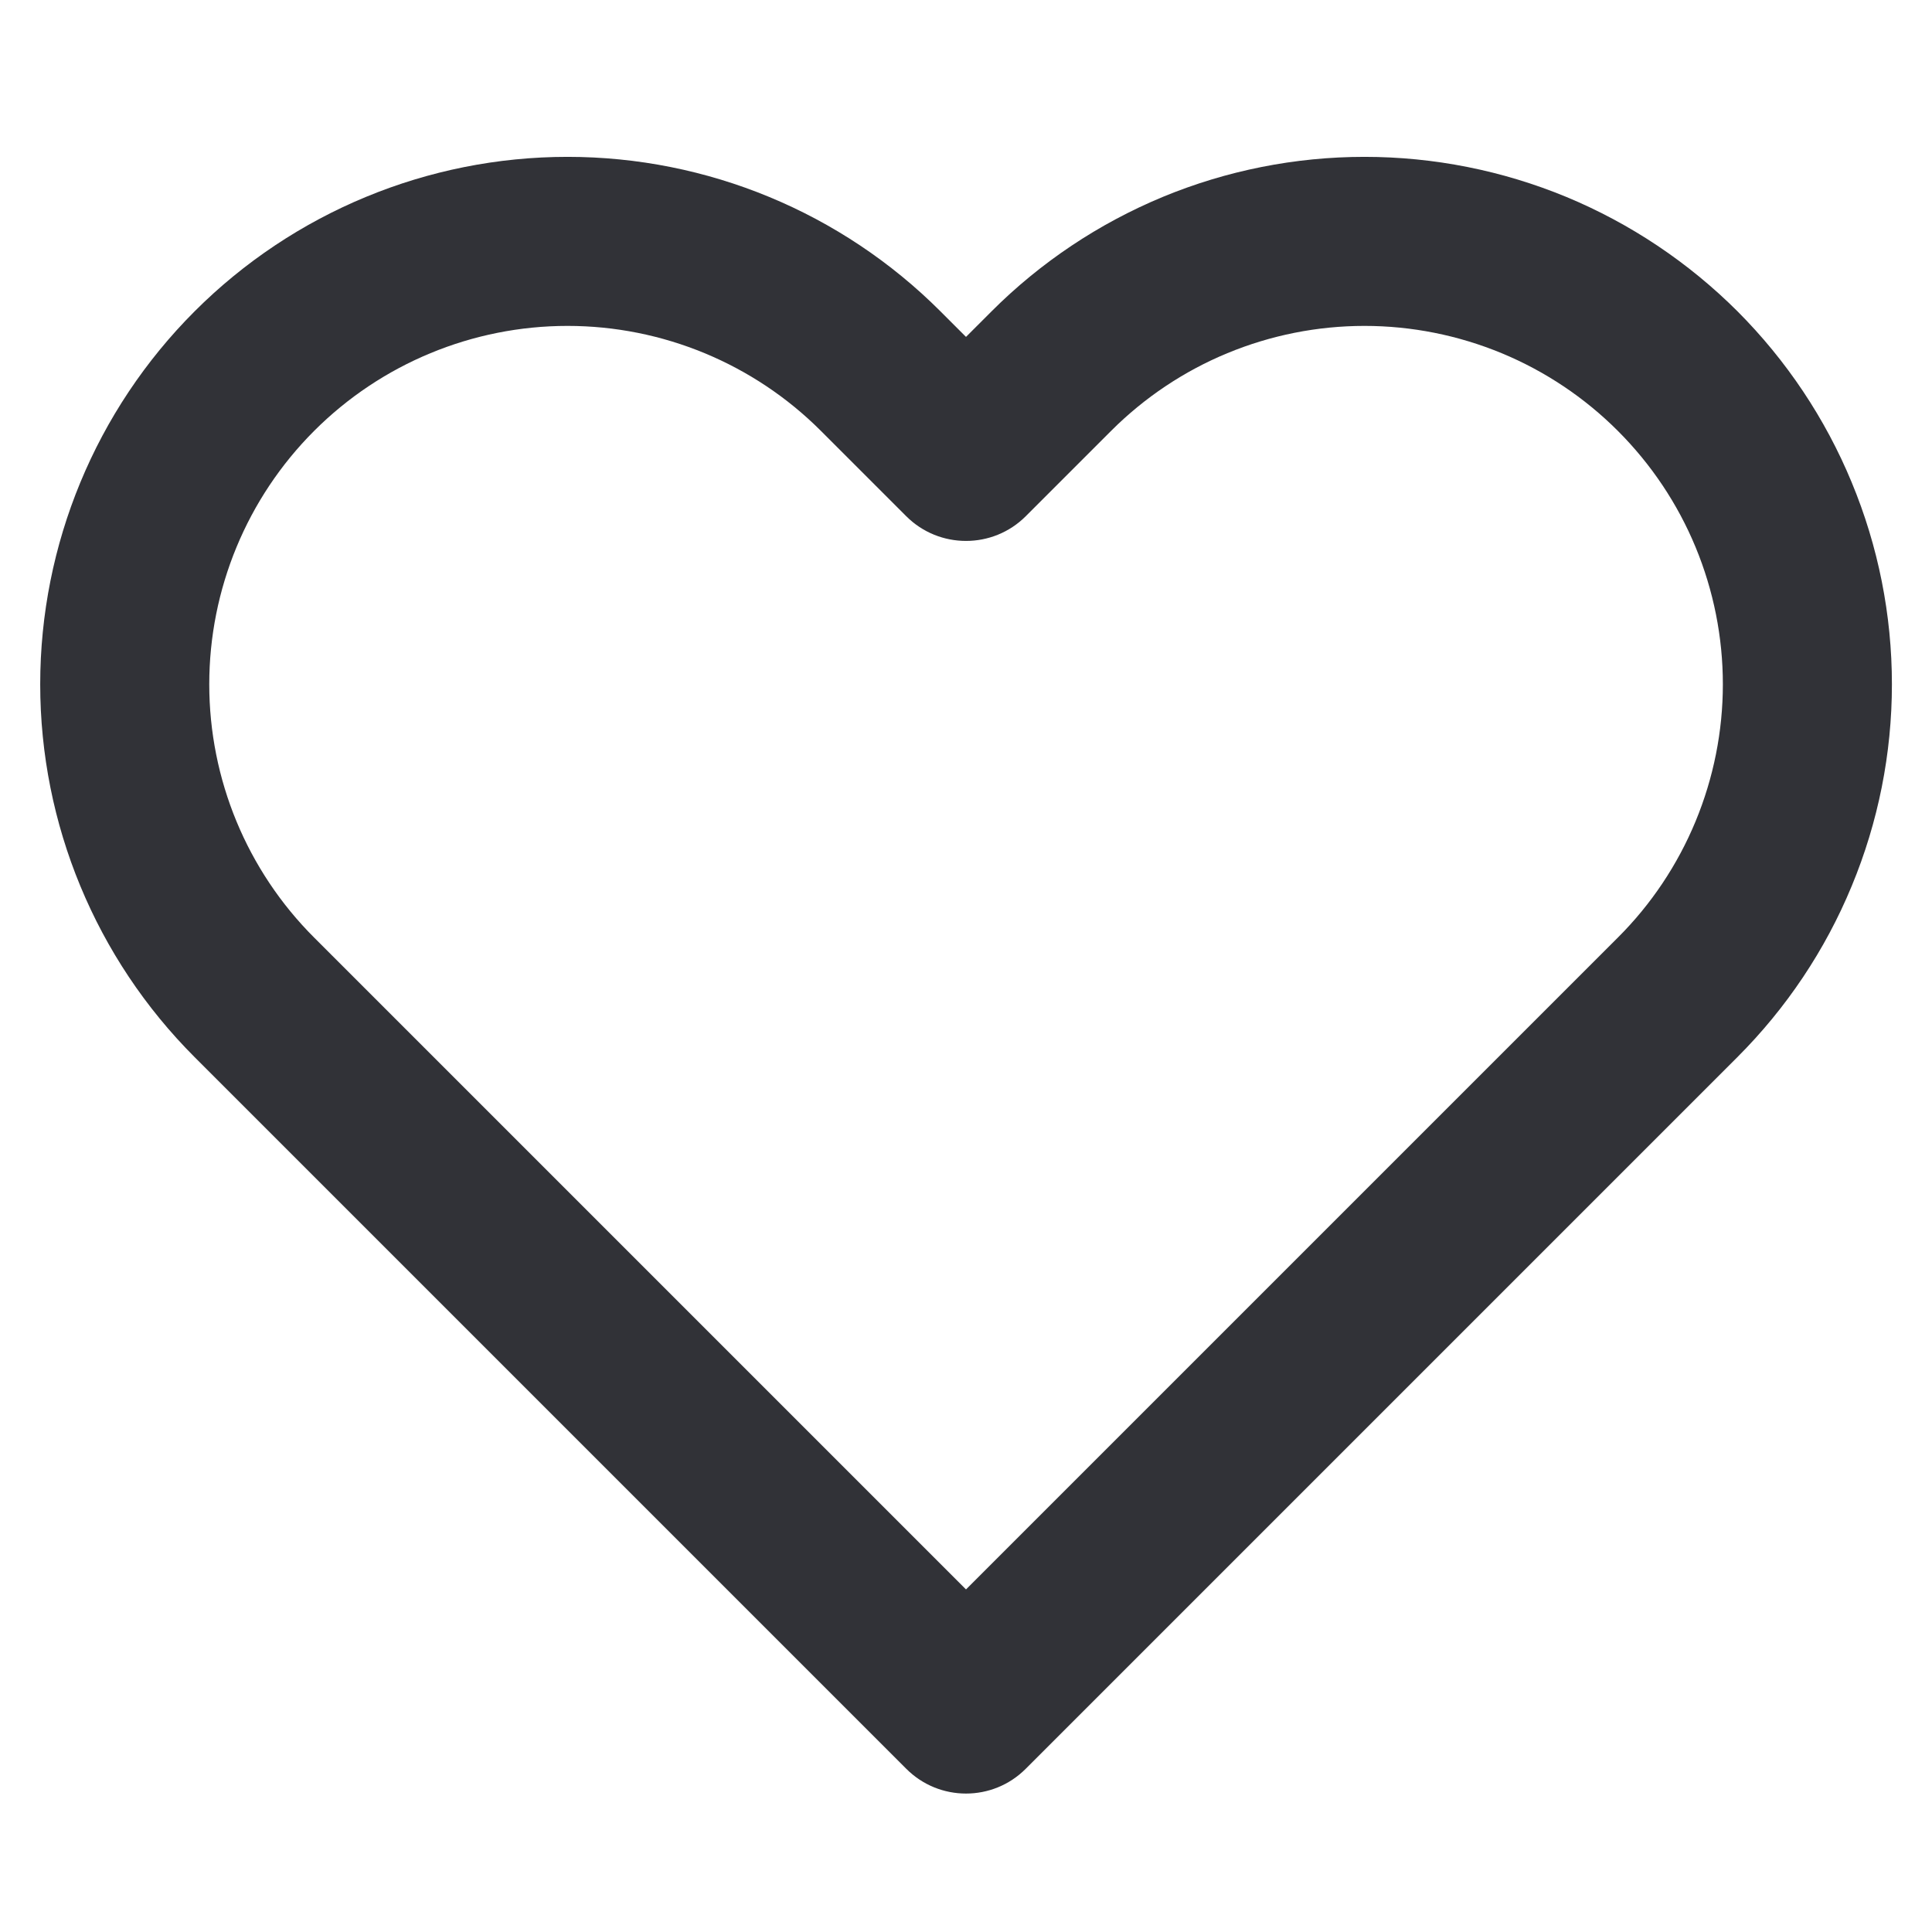
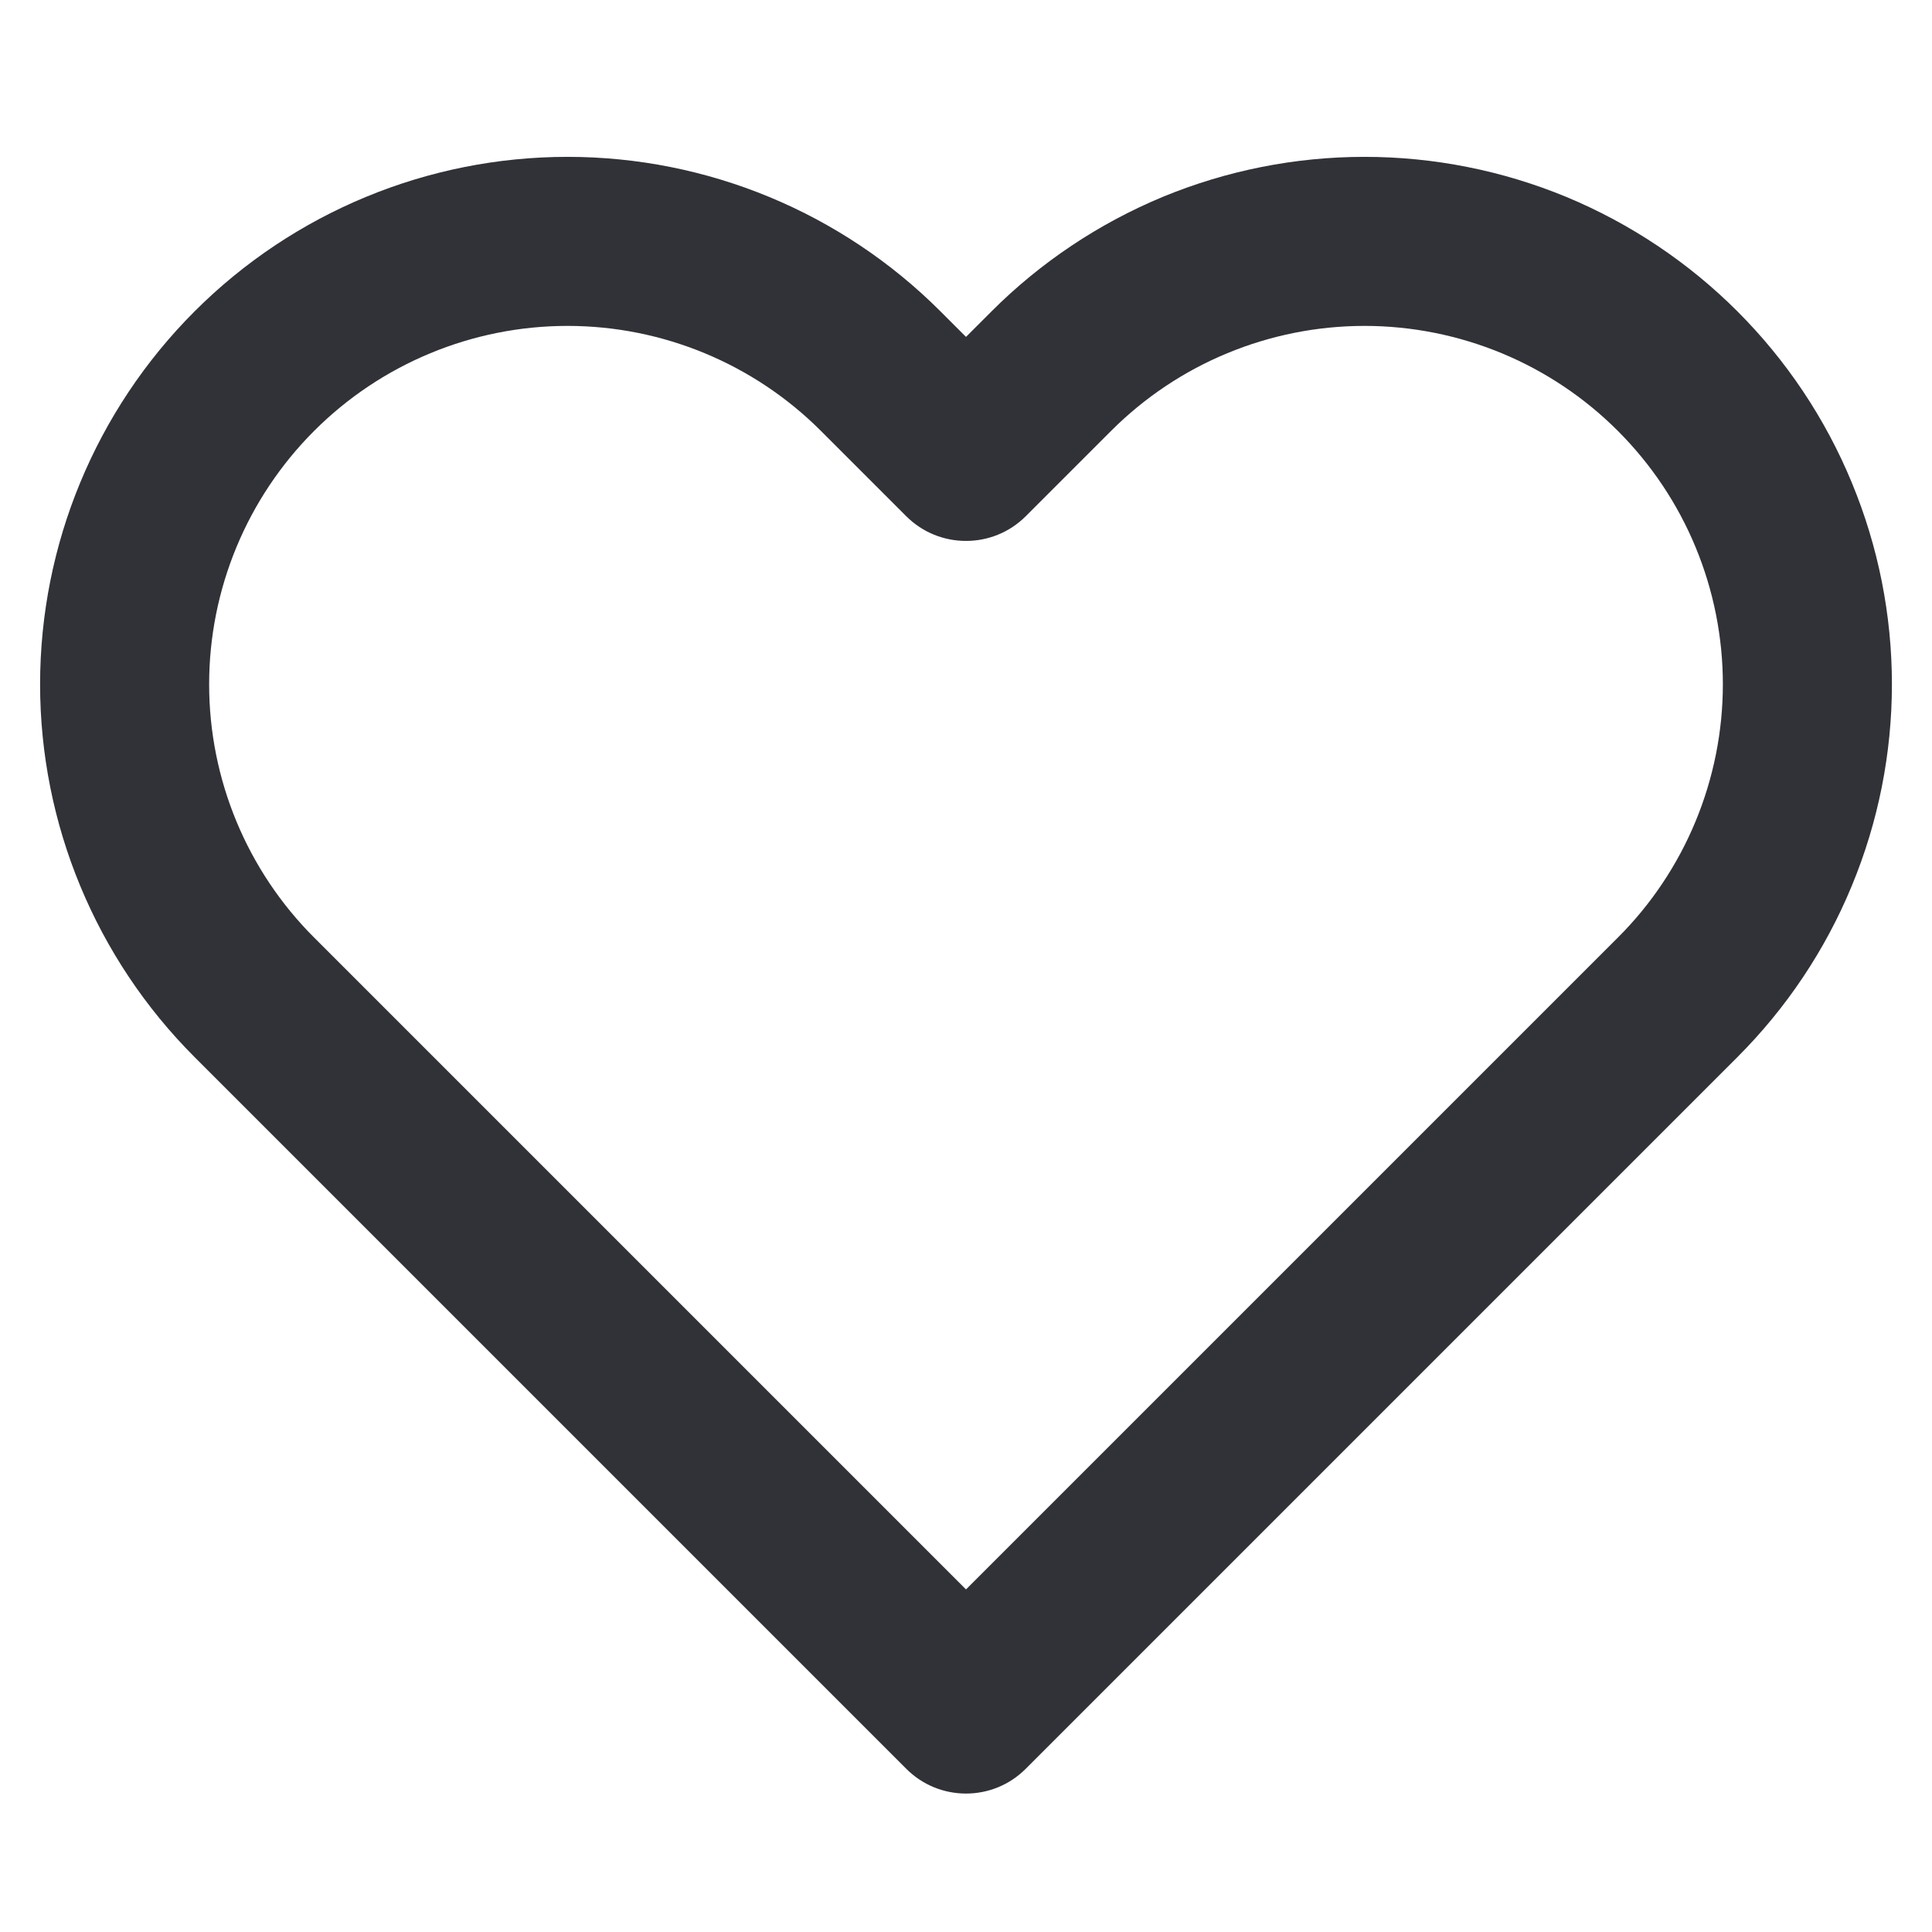
<svg xmlns="http://www.w3.org/2000/svg" width="16" height="16" viewBox="0 0 16 16" fill="none">
-   <path fill-rule="evenodd" clip-rule="evenodd" d="M9.629 1.631C10.158 1.412 10.726 1.299 11.3 1.299C11.874 1.299 12.442 1.412 12.972 1.631C13.502 1.851 13.983 2.173 14.389 2.578C14.794 2.984 15.116 3.465 15.335 3.995C15.555 4.525 15.668 5.093 15.668 5.667C15.668 6.24 15.555 6.808 15.335 7.338C15.116 7.868 14.794 8.349 14.388 8.755C14.388 8.755 14.388 8.755 14.388 8.755L8.495 14.648C8.222 14.922 7.778 14.922 7.505 14.648L1.612 8.755C0.793 7.936 0.333 6.825 0.333 5.667C0.333 4.508 0.793 3.397 1.612 2.578C2.431 1.759 3.542 1.299 4.7 1.299C5.858 1.299 6.969 1.759 7.788 2.578L8 2.79L8.212 2.578C8.212 2.579 8.212 2.578 8.212 2.578C8.617 2.173 9.099 1.851 9.629 1.631ZM13.398 3.568C13.123 3.293 12.796 3.074 12.436 2.925C12.076 2.776 11.69 2.699 11.3 2.699C10.91 2.699 10.524 2.776 10.164 2.925C9.804 3.074 9.477 3.293 9.202 3.568L8.495 4.275C8.222 4.548 7.778 4.548 7.505 4.275L6.798 3.568C6.242 3.012 5.487 2.699 4.7 2.699C3.913 2.699 3.158 3.012 2.602 3.568C2.045 4.125 1.733 4.88 1.733 5.667C1.733 6.454 2.045 7.209 2.602 7.765L8 13.163L13.398 7.765C13.674 7.49 13.893 7.162 14.042 6.802C14.191 6.442 14.268 6.056 14.268 5.667C14.268 5.277 14.191 4.891 14.042 4.531C13.893 4.171 13.674 3.844 13.398 3.568Z" fill="#313237" />
+   <path fill-rule="evenodd" clip-rule="evenodd" d="M9.628 1.631C10.158 1.412 10.726 1.299 11.3 1.299C11.874 1.299 12.442 1.412 12.972 1.631C13.501 1.851 13.983 2.173 14.388 2.578C14.794 2.984 15.116 3.465 15.335 3.995C15.555 4.525 15.668 5.093 15.668 5.667C15.668 6.24 15.555 6.808 15.335 7.338C15.116 7.868 14.794 8.349 14.388 8.755C14.388 8.755 14.388 8.755 14.388 8.755L8.495 14.648C8.222 14.922 7.778 14.922 7.505 14.648L1.612 8.755C0.793 7.936 0.332 6.825 0.332 5.667C0.332 4.508 0.793 3.397 1.612 2.578C2.431 1.759 3.542 1.299 4.7 1.299C5.858 1.299 6.969 1.759 7.788 2.578L8 2.79L8.212 2.578C8.212 2.579 8.212 2.578 8.212 2.578C8.617 2.173 9.099 1.851 9.628 1.631ZM13.398 3.568C13.123 3.293 12.796 3.074 12.436 2.925C12.076 2.776 11.69 2.699 11.3 2.699C10.91 2.699 10.524 2.776 10.164 2.925C9.804 3.074 9.477 3.293 9.202 3.568L8.495 4.275C8.222 4.548 7.778 4.548 7.505 4.275L6.798 3.568C6.242 3.012 5.487 2.699 4.7 2.699C3.913 2.699 3.158 3.012 2.602 3.568C2.045 4.125 1.732 4.88 1.732 5.667C1.732 6.454 2.045 7.209 2.602 7.765L8 13.163L13.398 7.765C13.674 7.49 13.893 7.162 14.042 6.802C14.191 6.442 14.268 6.056 14.268 5.667C14.268 5.277 14.191 4.891 14.042 4.531C13.893 4.171 13.674 3.844 13.398 3.568Z" fill="#313237" />
</svg>
